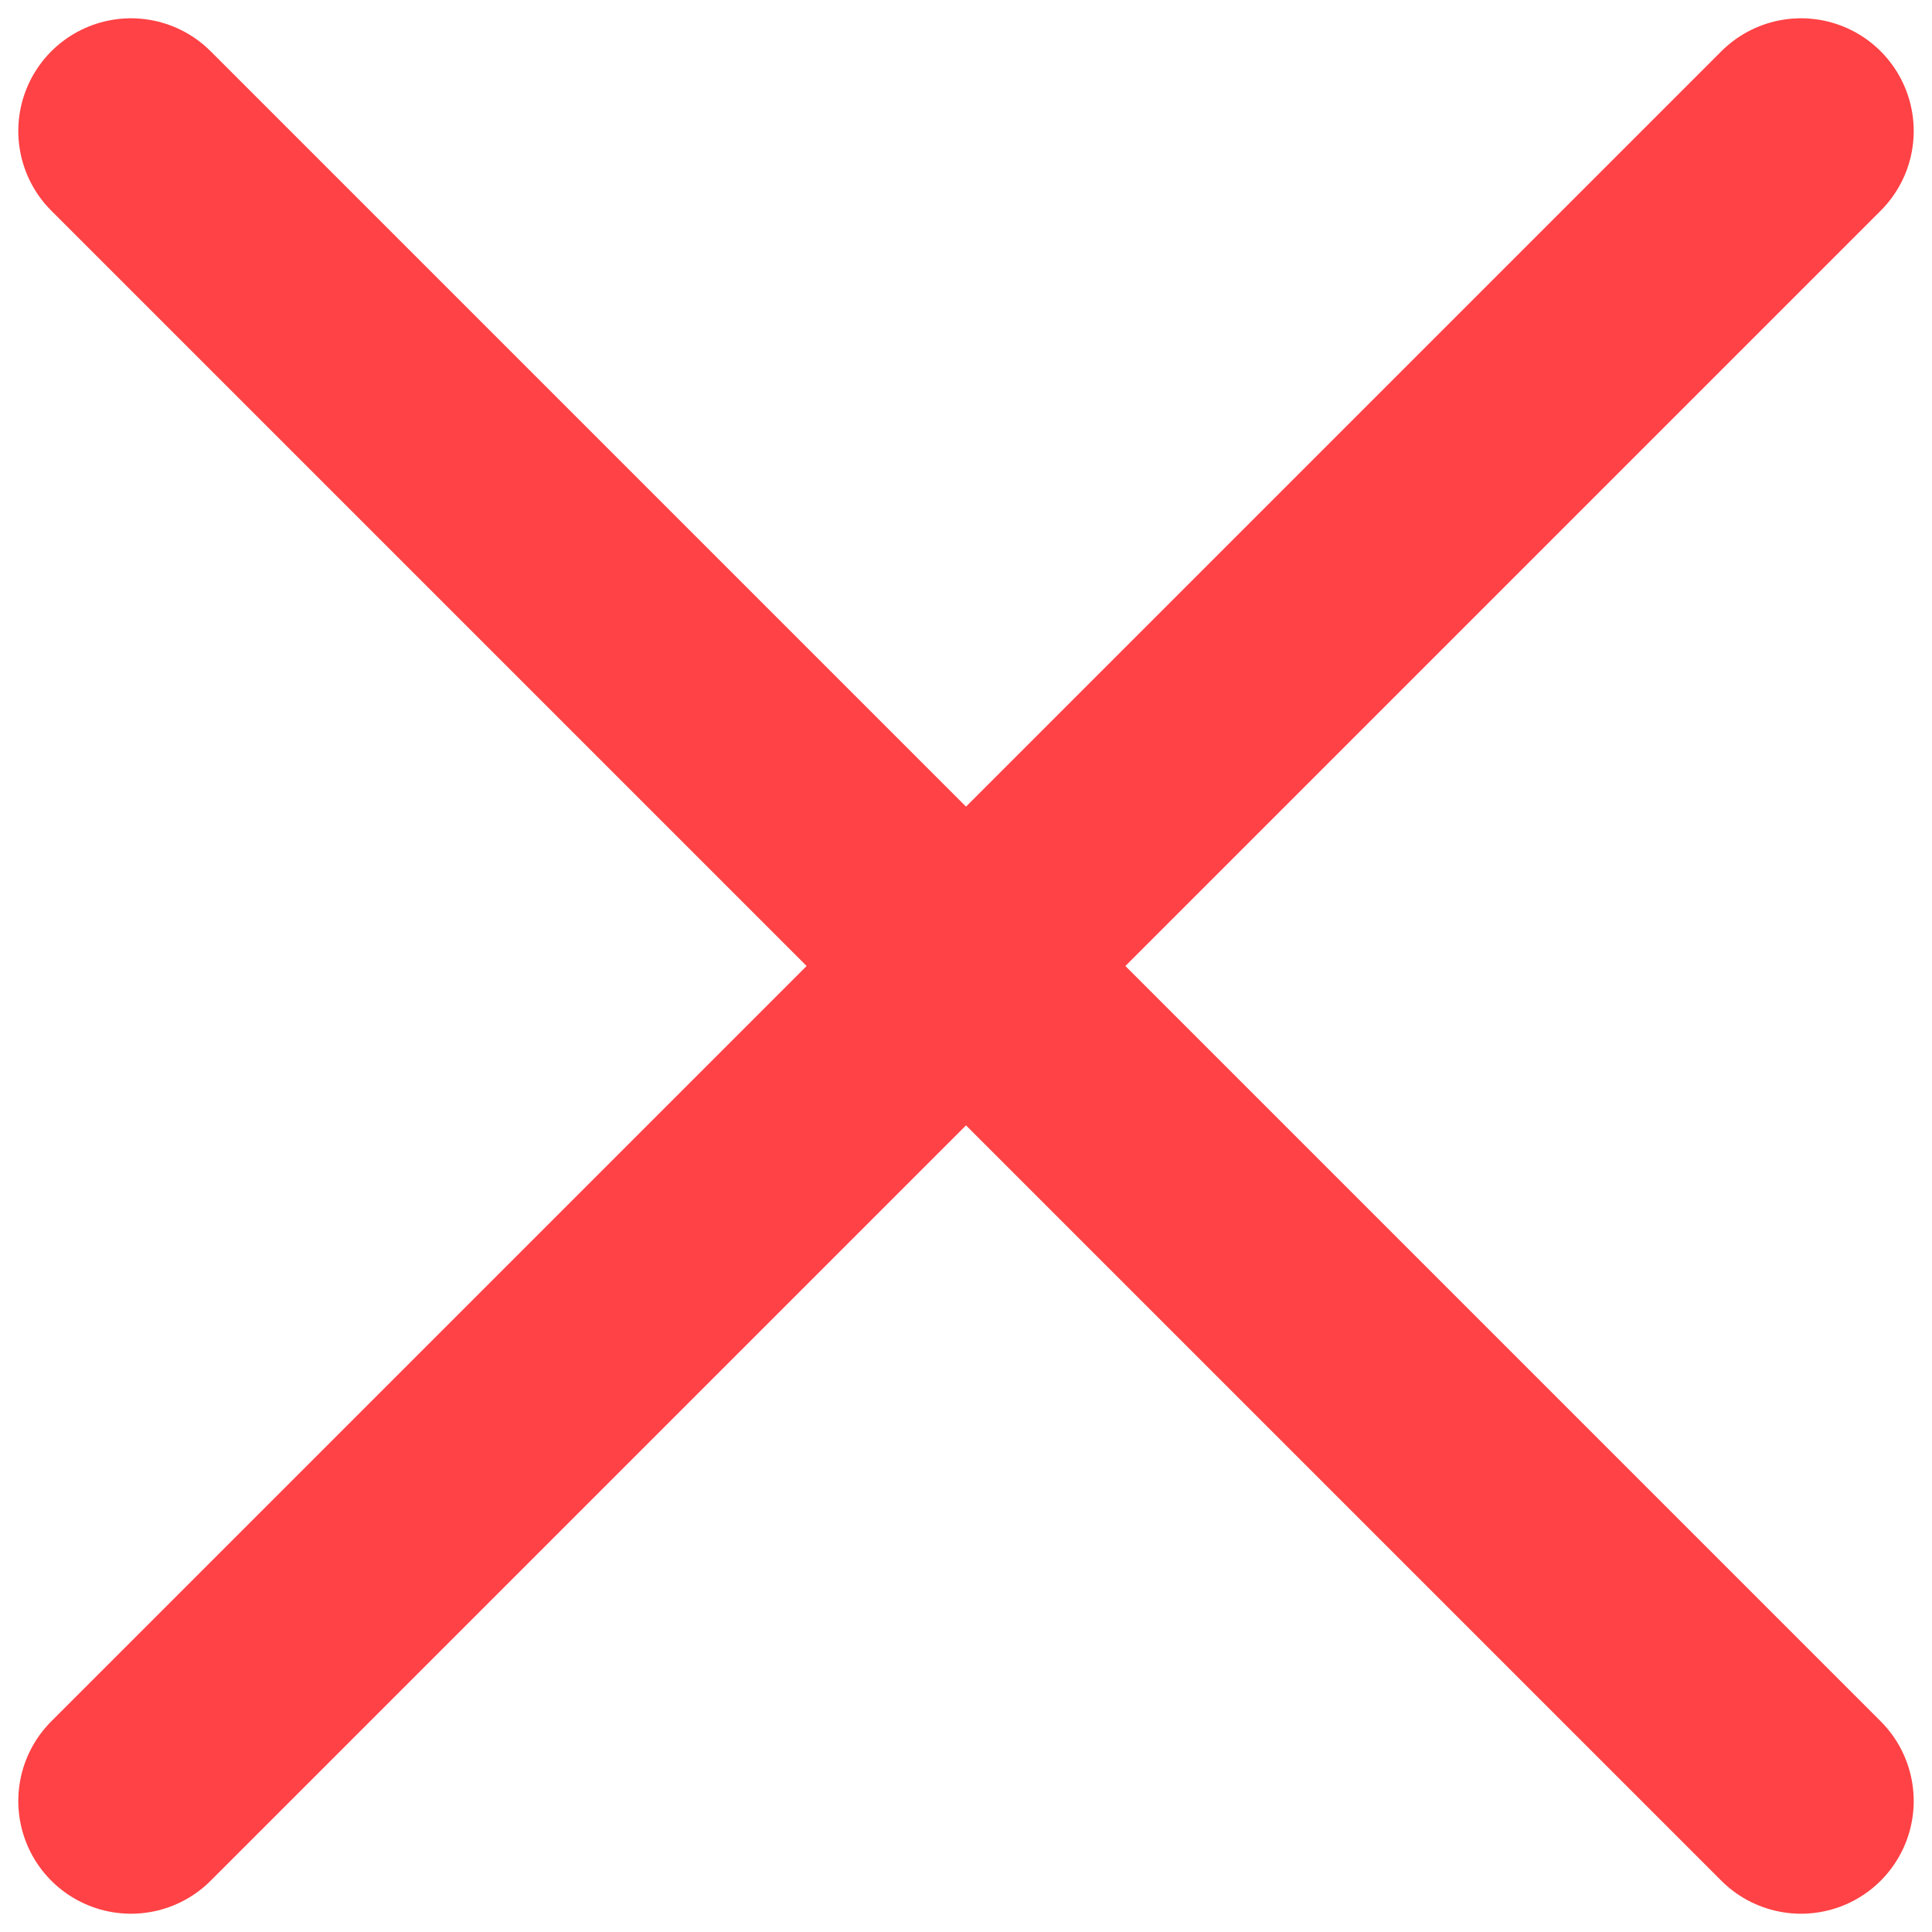
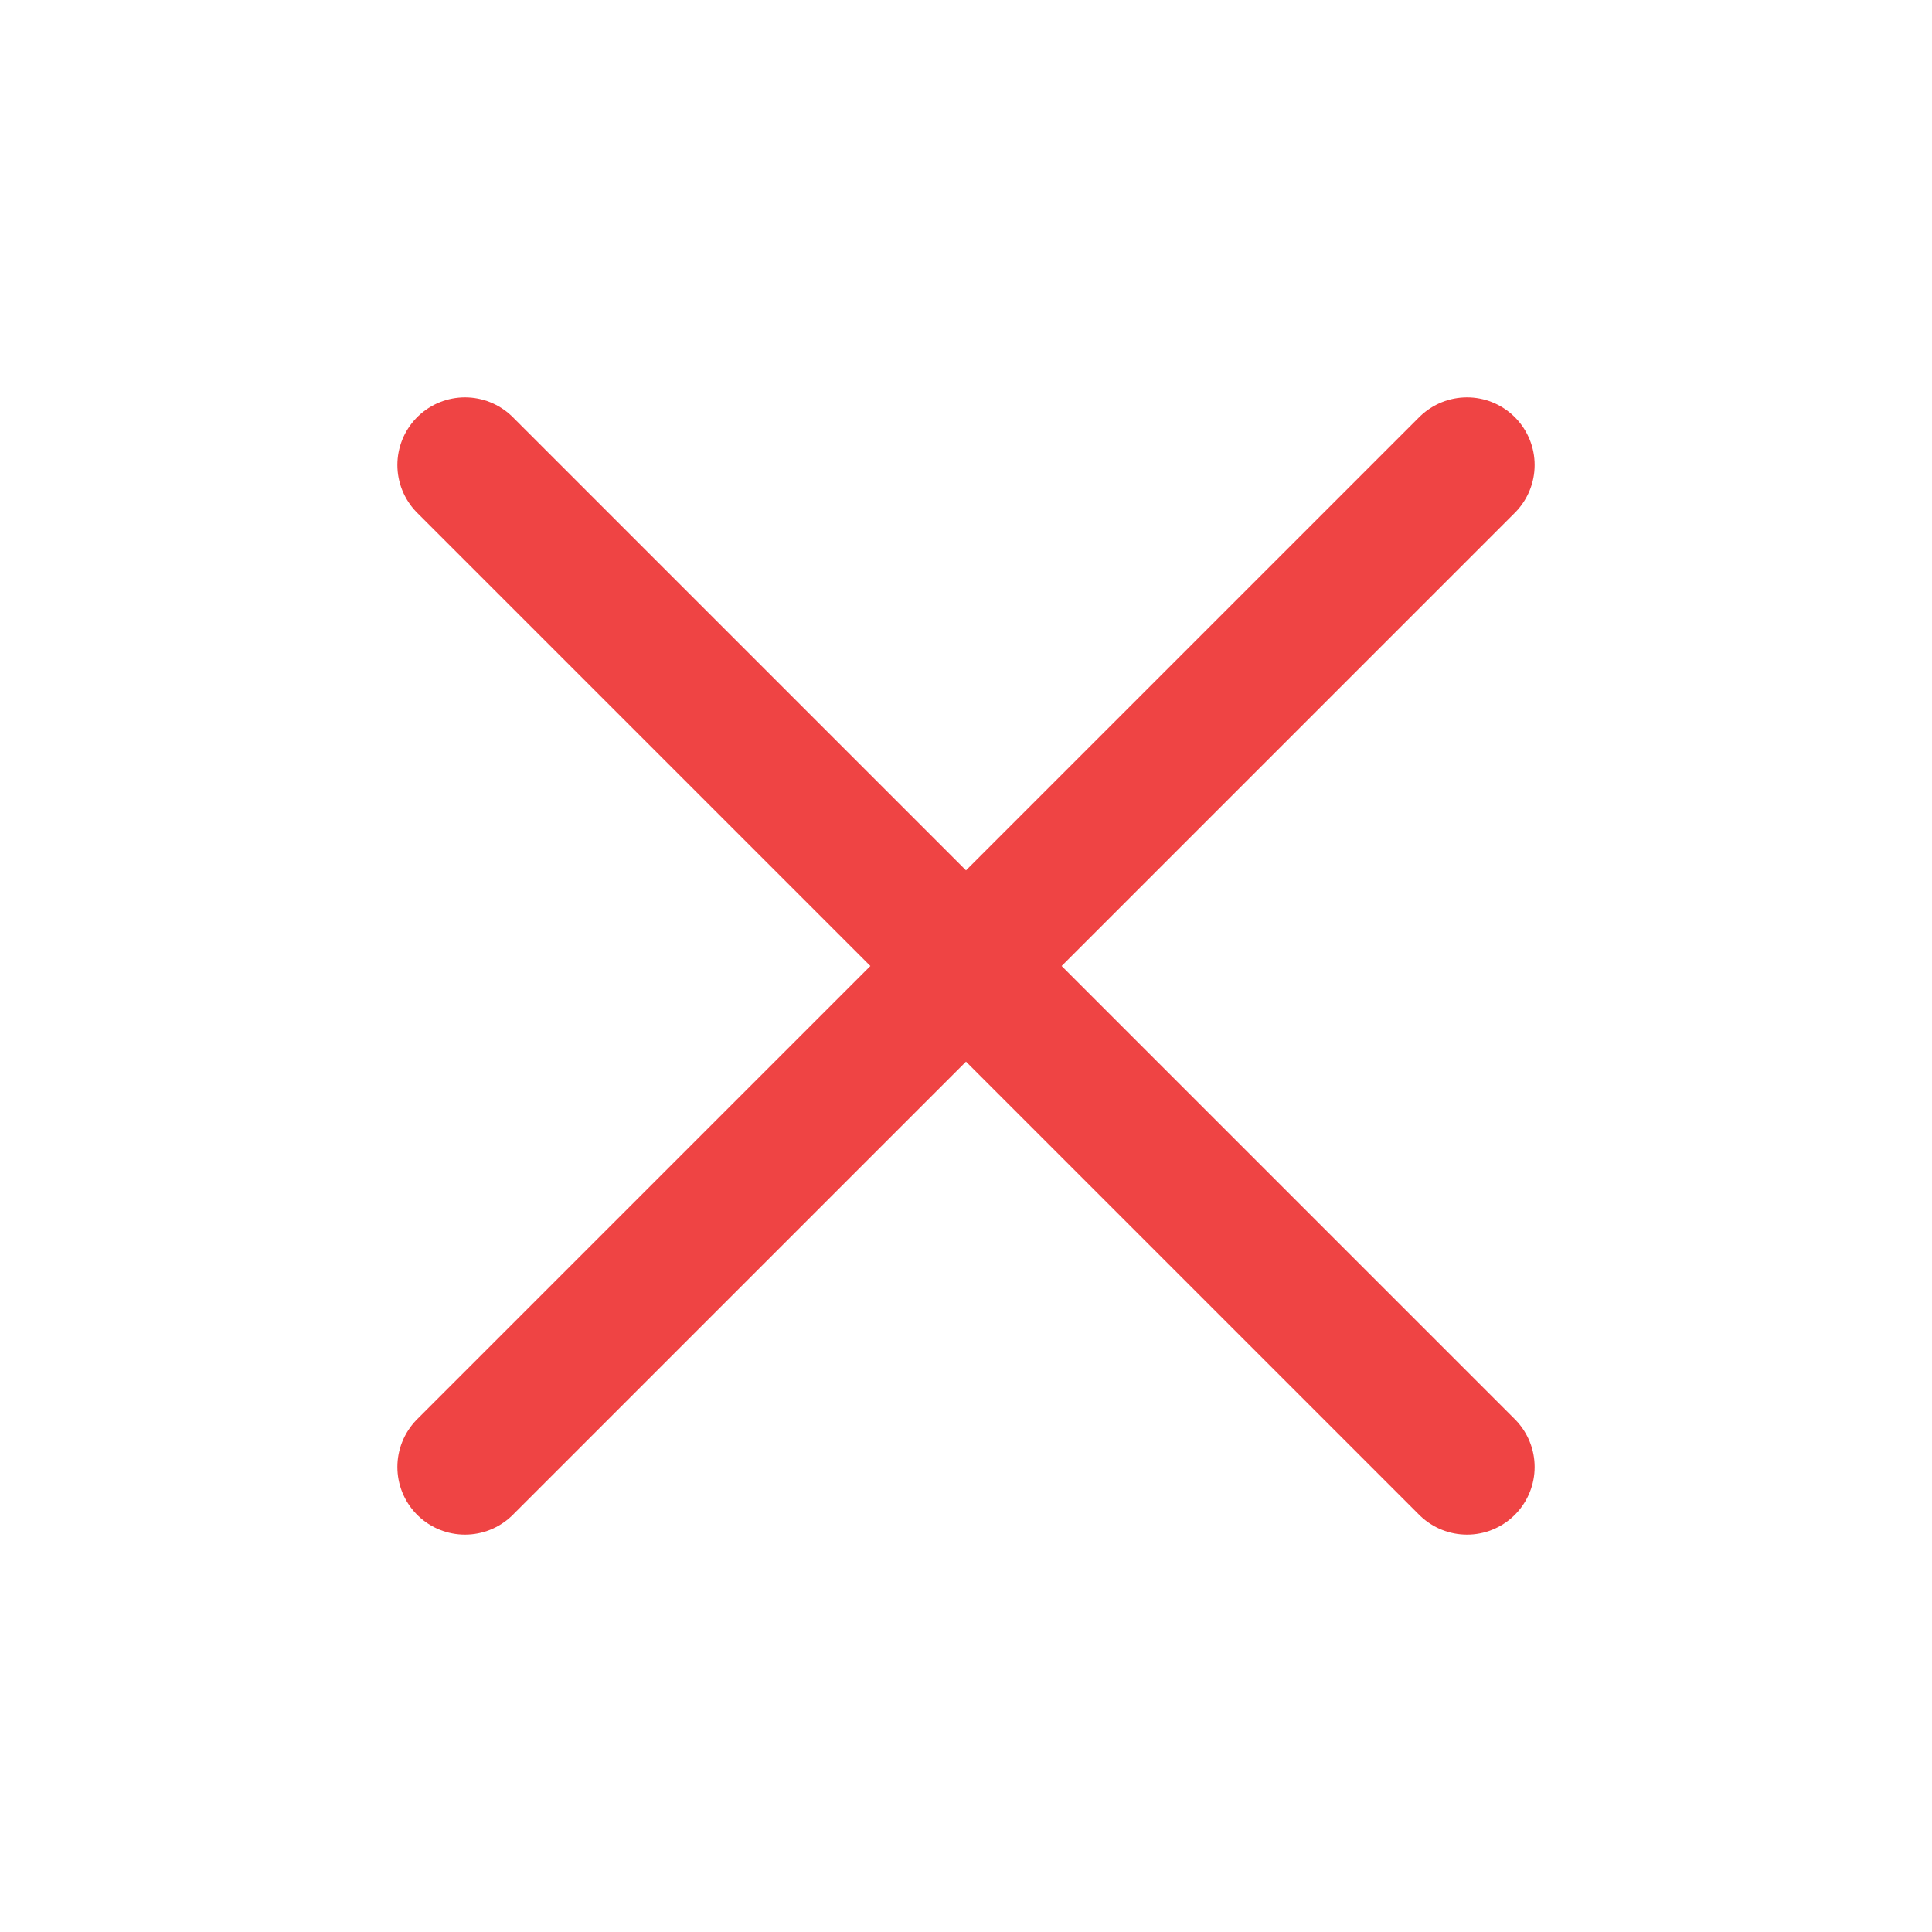
- <svg xmlns="http://www.w3.org/2000/svg" width="60" height="60" fill="none">
-   <path stroke="#FF4245" stroke-linecap="round" stroke-width="7" d="M4.068 55.932 55.932 4.068m-51.864 0 51.864 51.864" />
+ <svg xmlns="http://www.w3.org/2000/svg" width="100" height="100" fill="none">
+   <path stroke="#EF4444" stroke-linecap="round" stroke-width="7" d="m24.068 75.932 51.864-51.864m-51.864 0 51.864 51.864" />
</svg>
